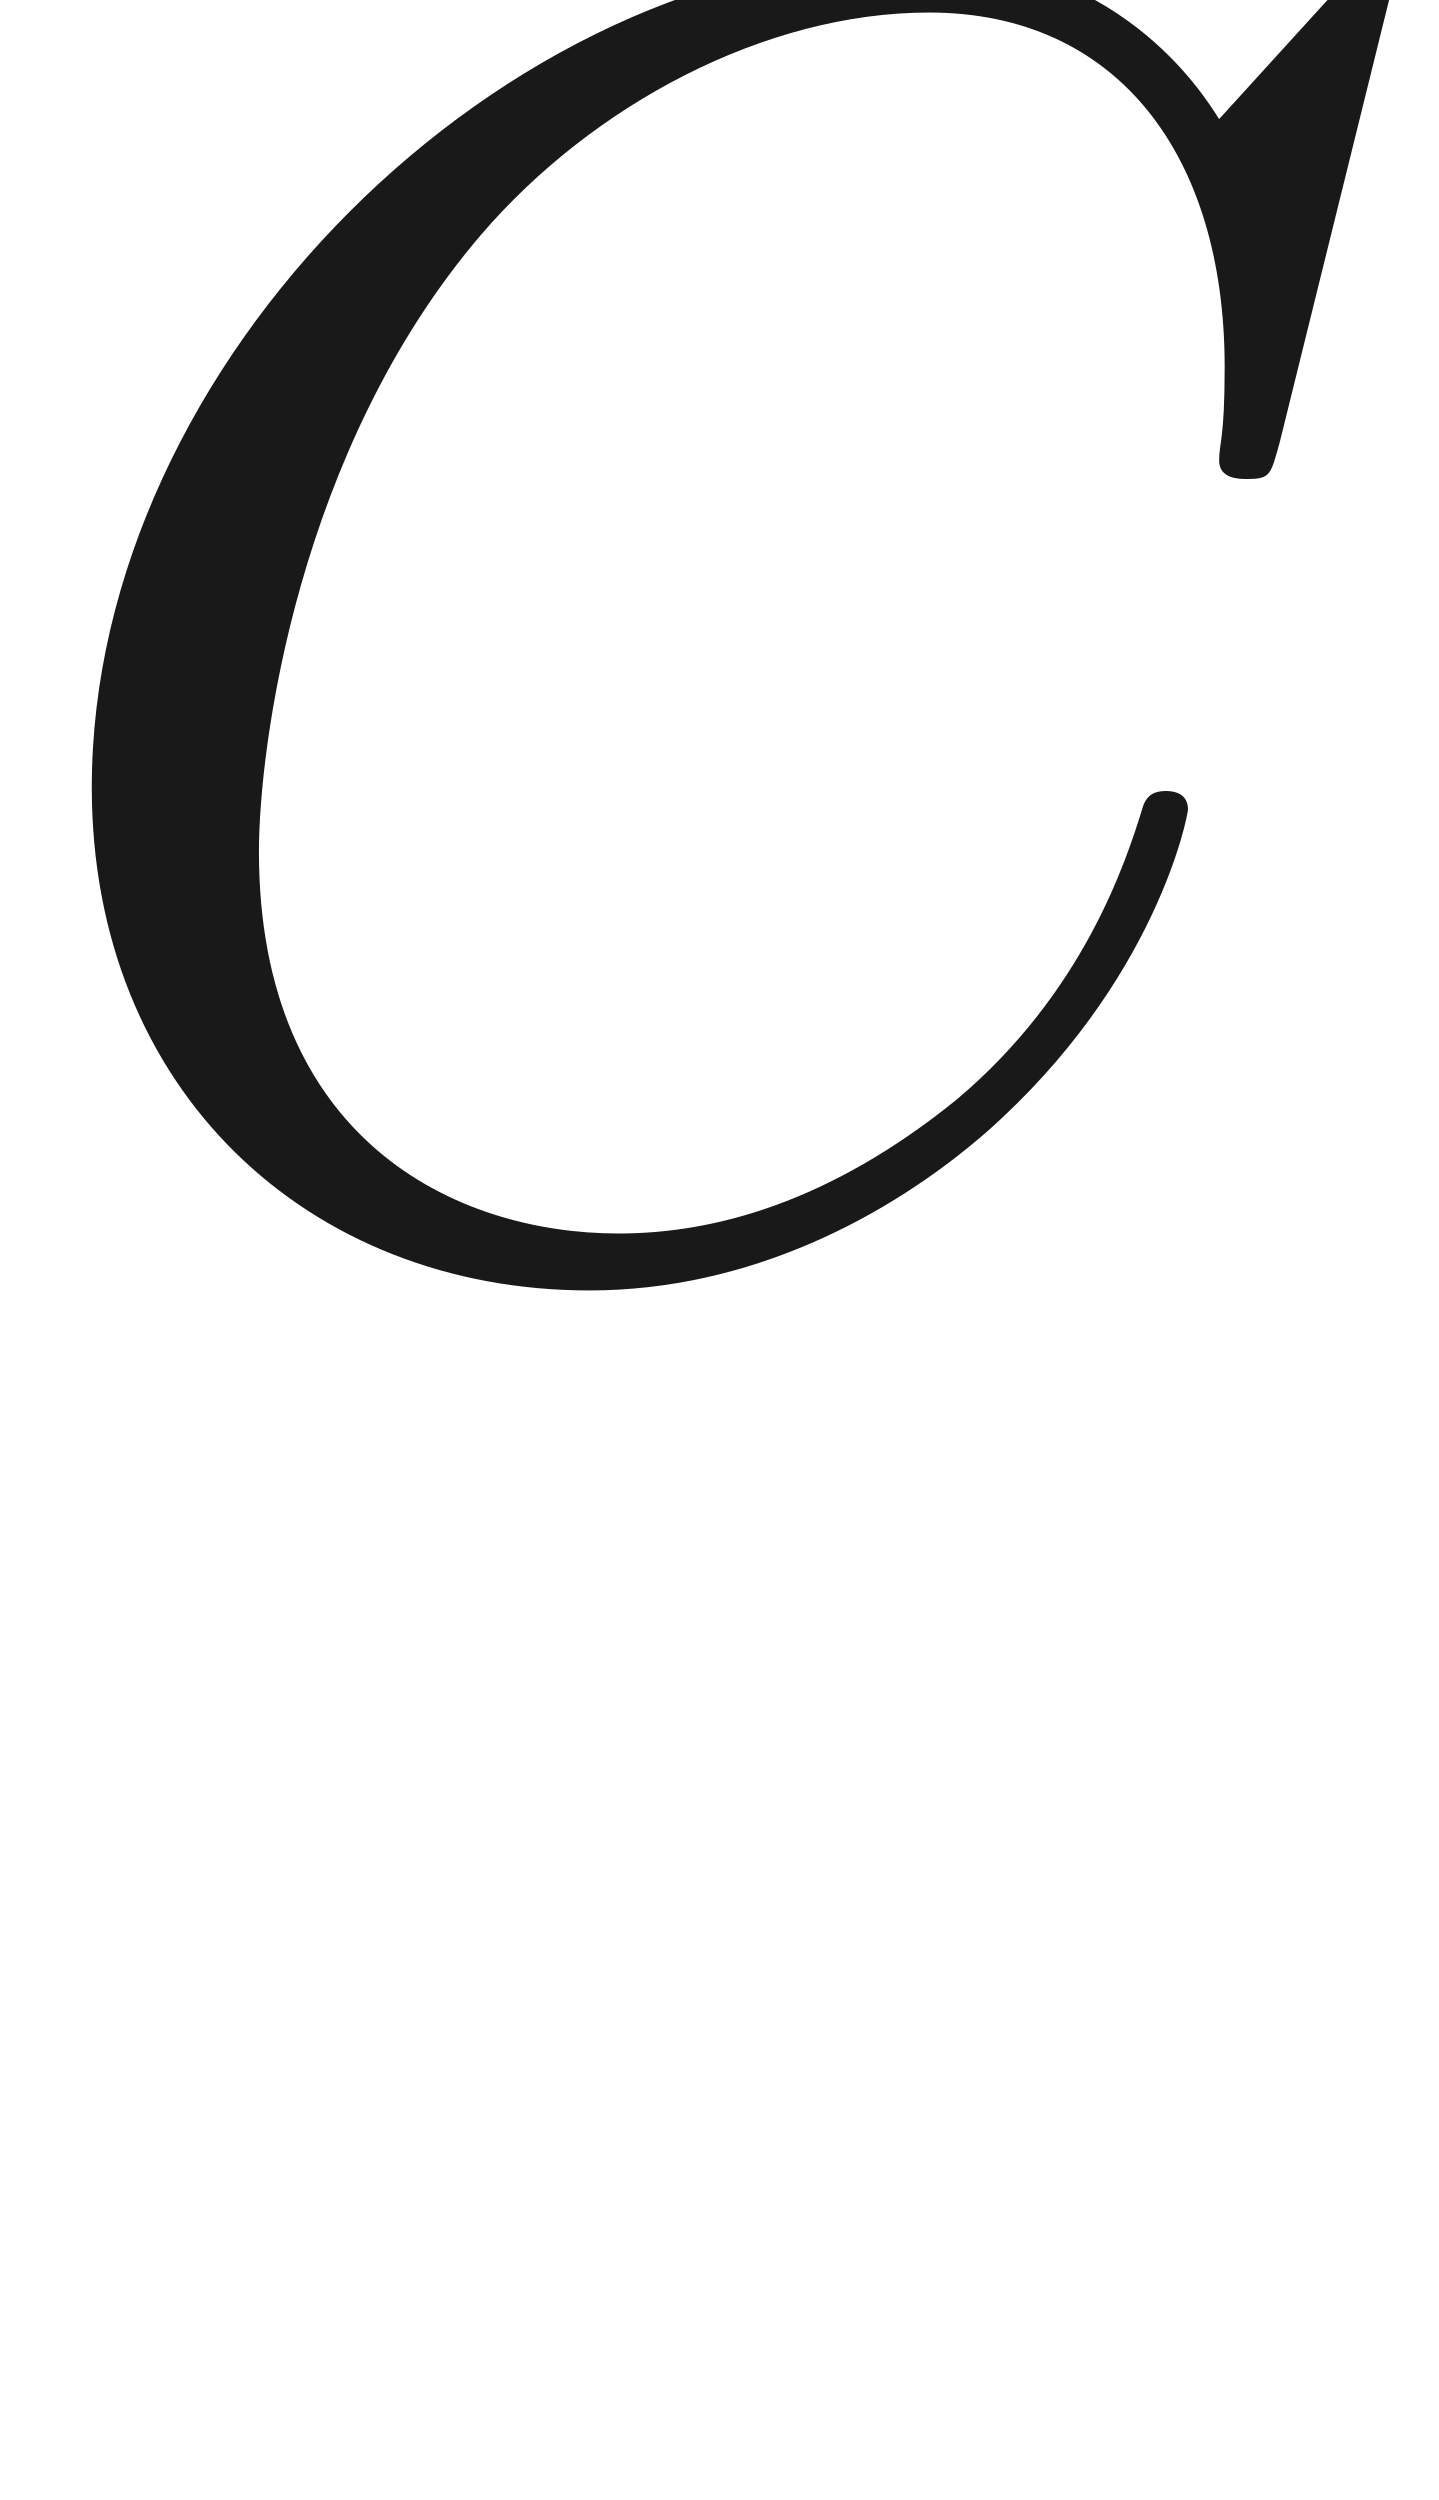
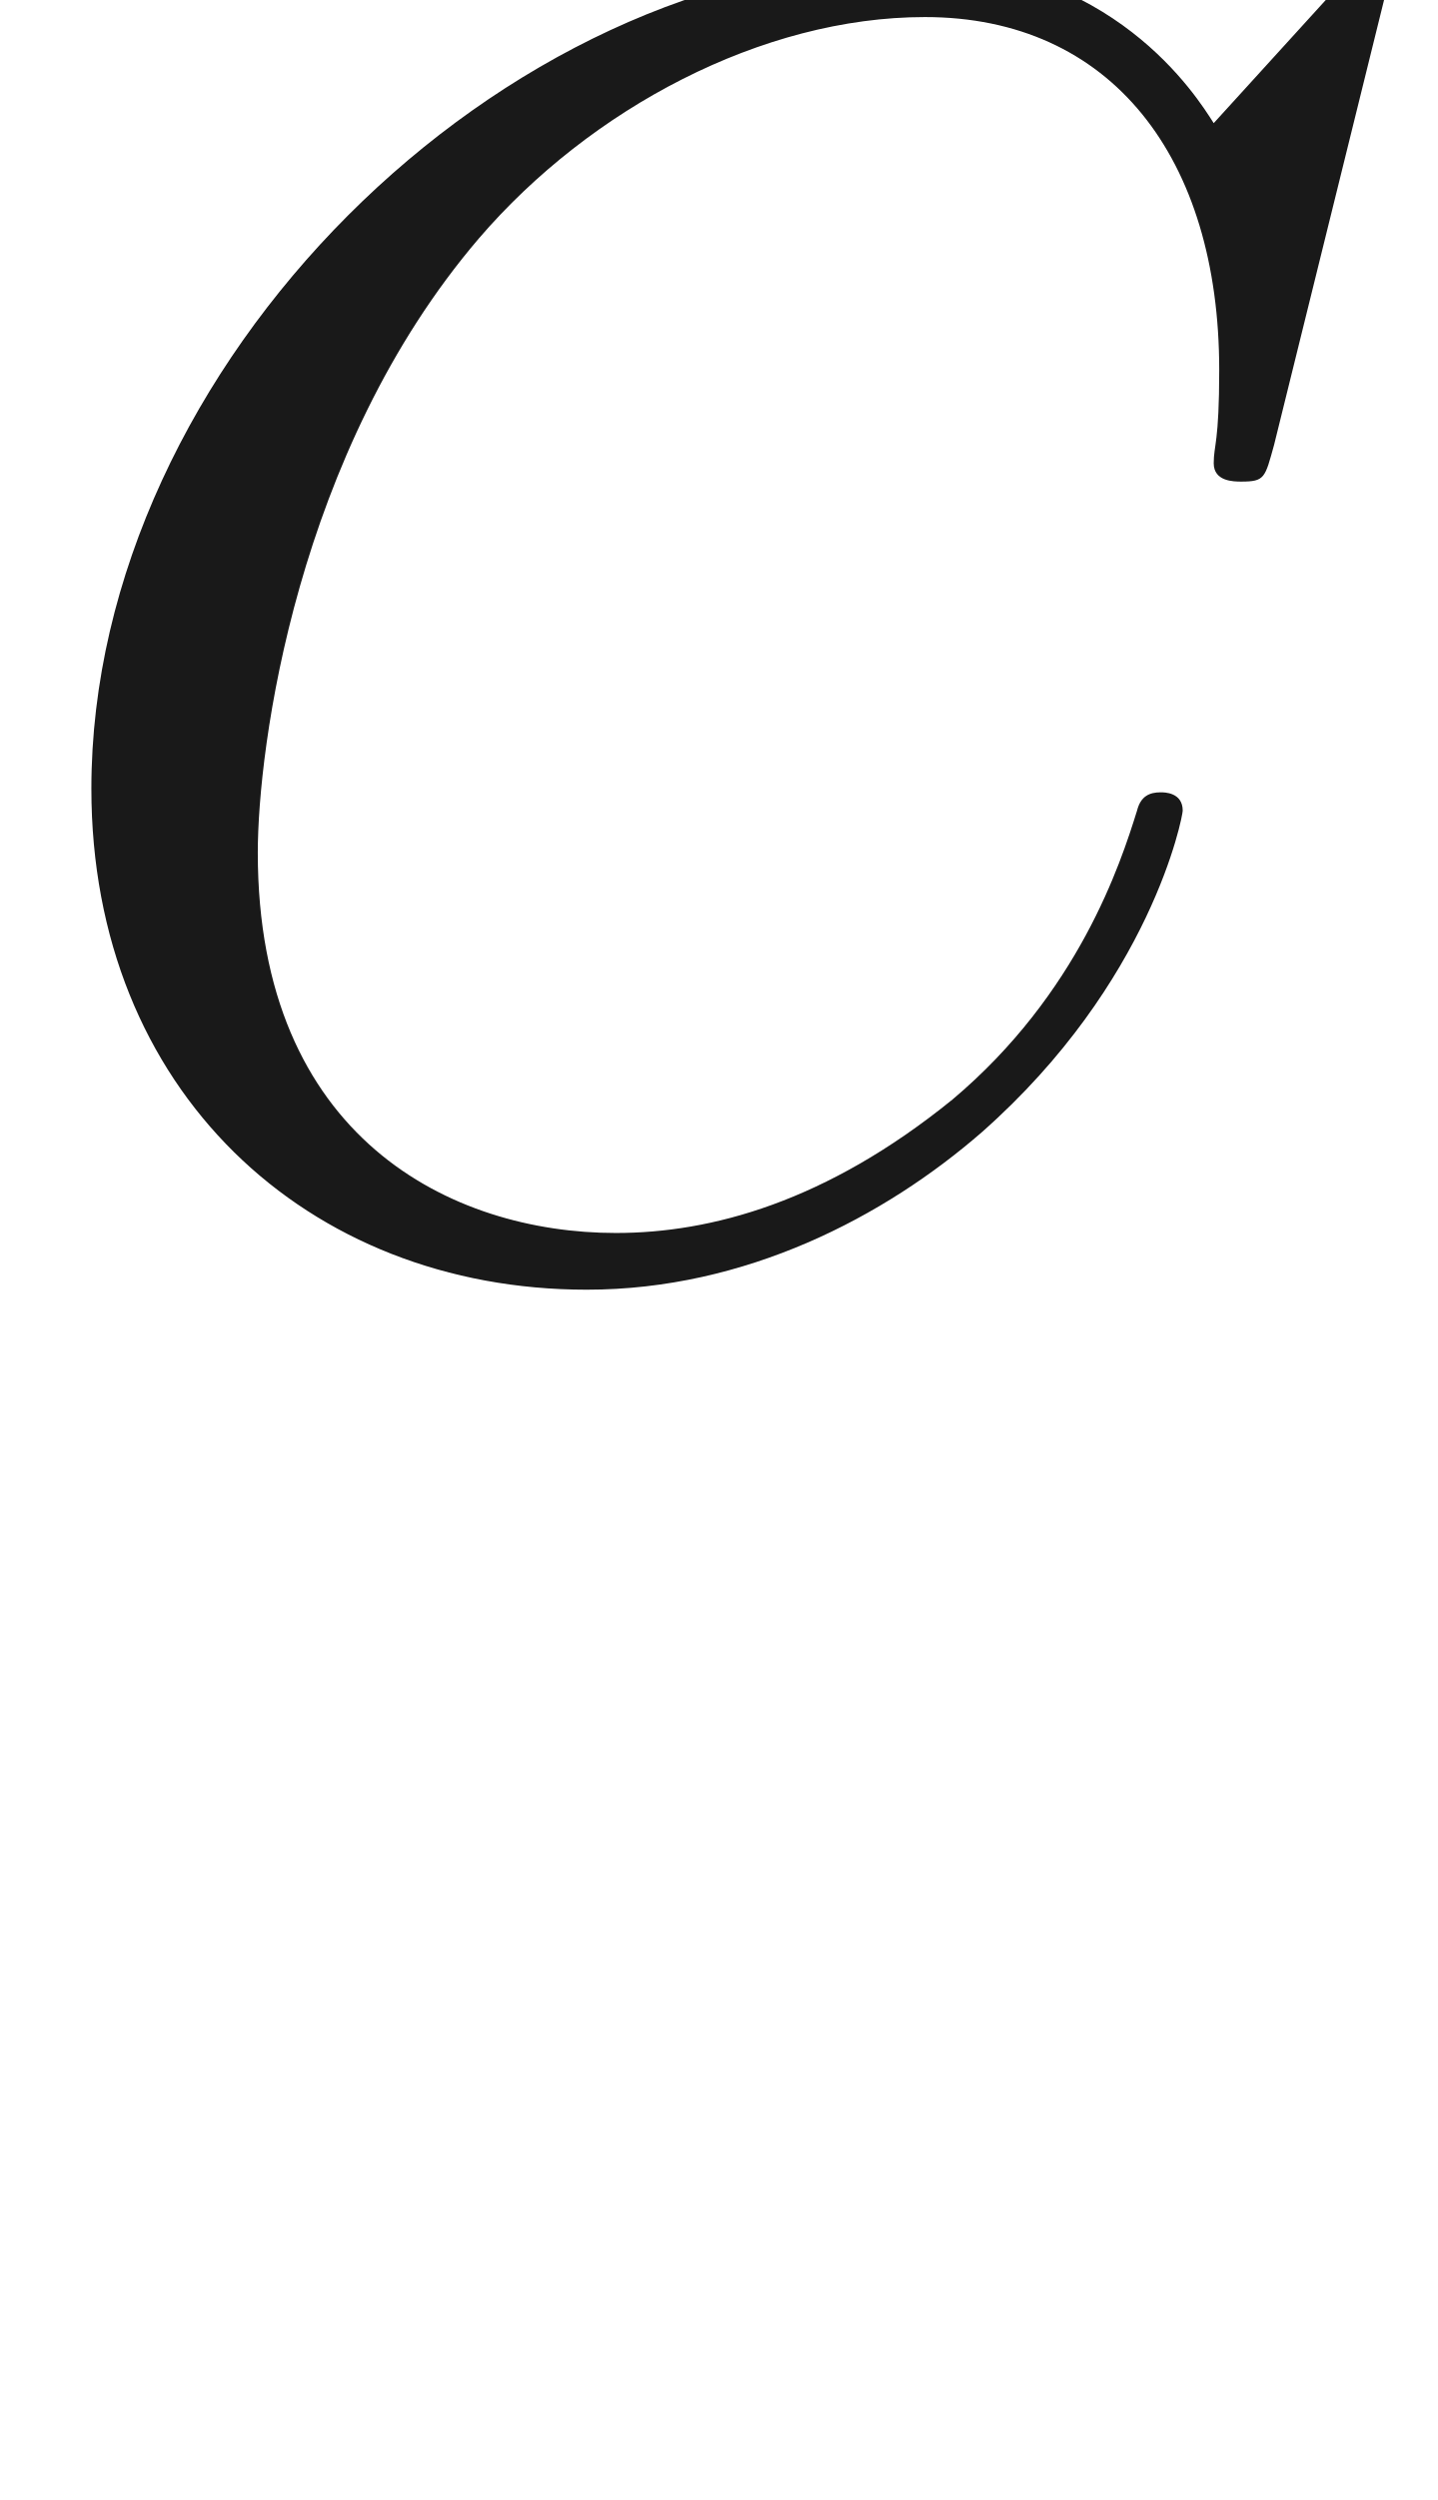
- <svg xmlns="http://www.w3.org/2000/svg" xmlns:ns1="http://github.com/leegao/readme2tex/" xmlns:xlink="http://www.w3.org/1999/xlink" height="13.565pt" ns1:offset="-3.9999999995821156e-05" version="1.1" viewBox="-52.093 -68.82 7.804 13.565" width="7.804pt">
+ <svg xmlns="http://www.w3.org/2000/svg" xmlns:ns1="http://github.com/leegao/readme2tex/" xmlns:xlink="http://www.w3.org/1999/xlink" height="13.616pt" ns1:offset="0.0" version="1.1" viewBox="-52.075 -68.845 7.833 13.616" width="7.833pt">
  <defs>
    <path d="M7.572 -6.924C7.572 -6.954 7.552 -7.024 7.462 -7.024C7.432 -7.024 7.422 -7.014 7.313 -6.904L6.615 -6.137C6.526 -6.276 6.067 -7.024 4.961 -7.024C2.74 -7.024 0.498 -4.822 0.498 -2.511C0.498 -0.867 1.674 0.219 3.198 0.219C4.065 0.219 4.822 -0.179 5.35 -0.638C6.276 -1.455 6.446 -2.361 6.446 -2.391C6.446 -2.491 6.346 -2.491 6.326 -2.491C6.266 -2.491 6.217 -2.471 6.197 -2.391C6.107 -2.102 5.878 -1.395 5.191 -0.817C4.503 -0.259 3.875 -0.09 3.357 -0.09C2.461 -0.09 1.405 -0.608 1.405 -2.162C1.405 -2.73 1.614 -4.344 2.61 -5.509C3.218 -6.217 4.154 -6.715 5.041 -6.715C6.057 -6.715 6.645 -5.948 6.645 -4.792C6.645 -4.394 6.615 -4.384 6.615 -4.284S6.725 -4.184 6.765 -4.184C6.894 -4.184 6.894 -4.204 6.944 -4.384L7.572 -6.924Z" id="g0-67" />
    <path d="M3.318 -0.757C3.357 -0.359 3.626 0.06 4.095 0.06C4.304 0.06 4.912 -0.08 4.912 -0.887V-1.445H4.663V-0.887C4.663 -0.309 4.413 -0.249 4.304 -0.249C3.975 -0.249 3.935 -0.697 3.935 -0.747V-2.74C3.935 -3.158 3.935 -3.547 3.577 -3.915C3.188 -4.304 2.69 -4.463 2.212 -4.463C1.395 -4.463 0.707 -3.995 0.707 -3.337C0.707 -3.039 0.907 -2.869 1.166 -2.869C1.445 -2.869 1.624 -3.068 1.624 -3.328C1.624 -3.447 1.574 -3.776 1.116 -3.786C1.385 -4.135 1.873 -4.244 2.192 -4.244C2.68 -4.244 3.248 -3.856 3.248 -2.969V-2.6C2.74 -2.57 2.042 -2.54 1.415 -2.242C0.667 -1.903 0.418 -1.385 0.418 -0.946C0.418 -0.139 1.385 0.11 2.012 0.11C2.67 0.11 3.128 -0.289 3.318 -0.757ZM3.248 -2.391V-1.395C3.248 -0.448 2.531 -0.11 2.082 -0.11C1.594 -0.11 1.186 -0.458 1.186 -0.956C1.186 -1.504 1.604 -2.331 3.248 -2.391Z" id="g1-97" />
  </defs>
  <g fill-opacity="0.9" id="page1">
-     <use x="-52.093" y="-62.037" xlink:href="#g0-67" />
+     <use x="-52.075" y="-62.037" xlink:href="#g0-67" />
  </g>
</svg>
